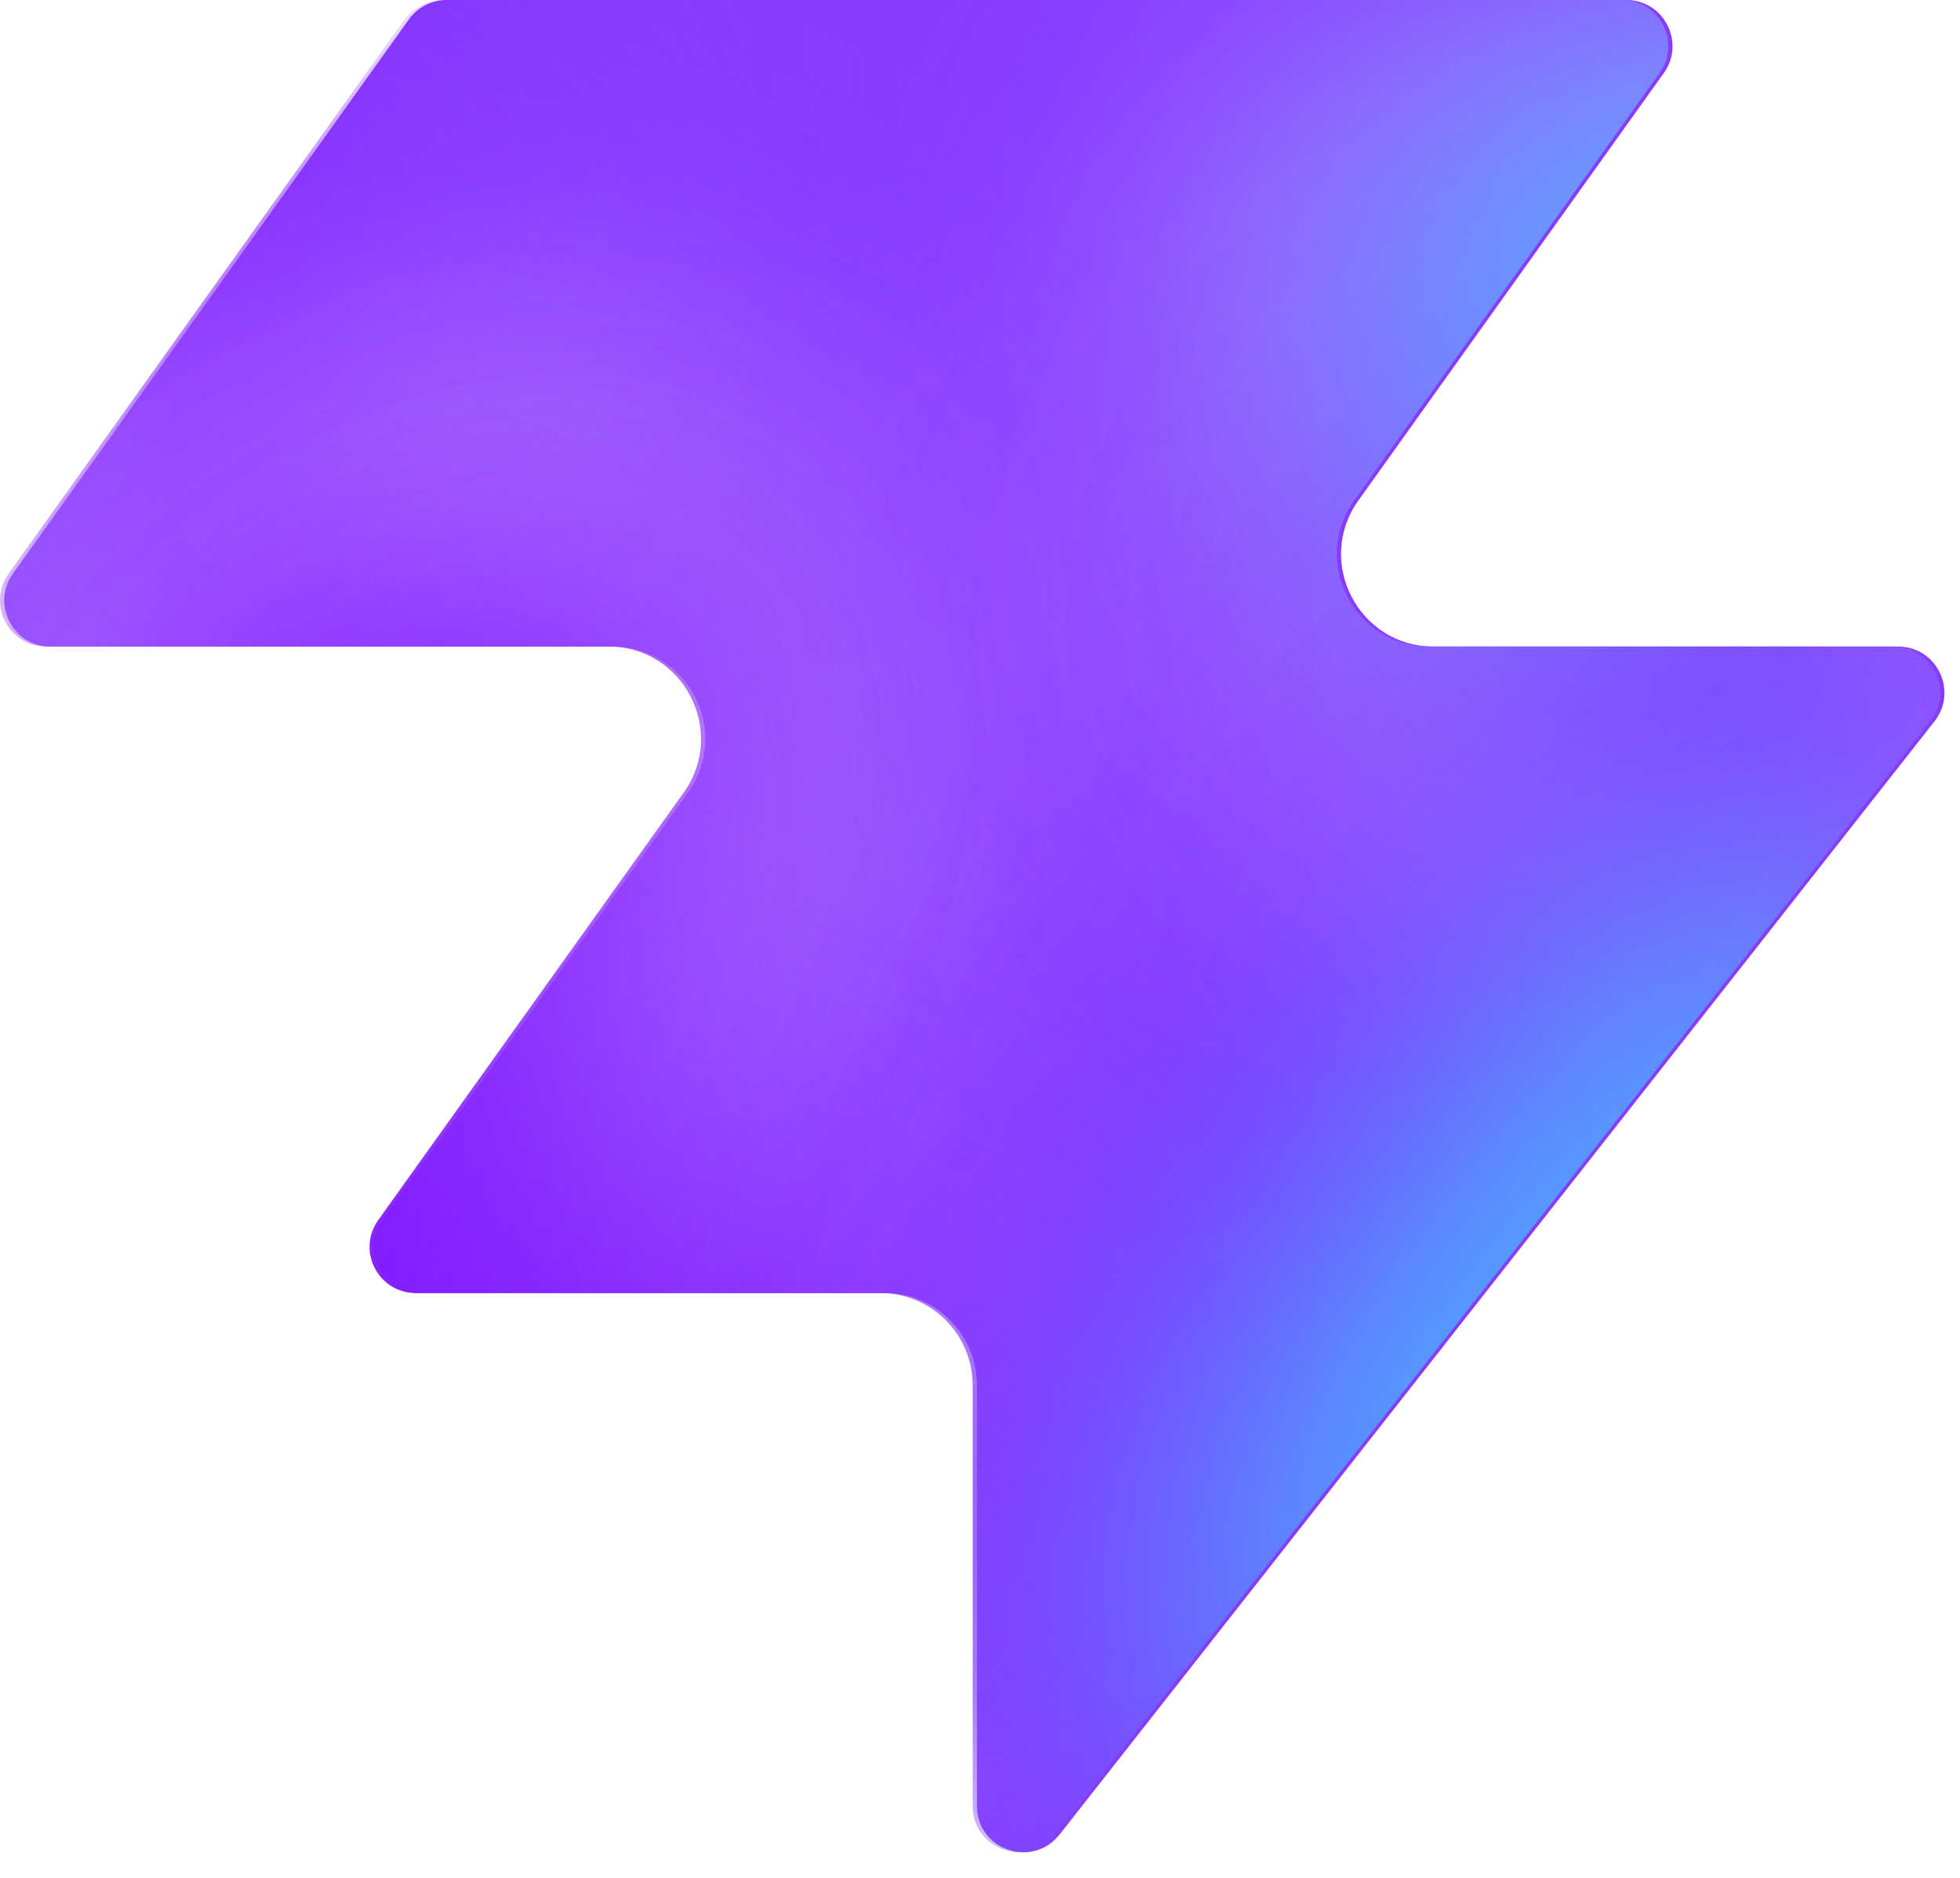
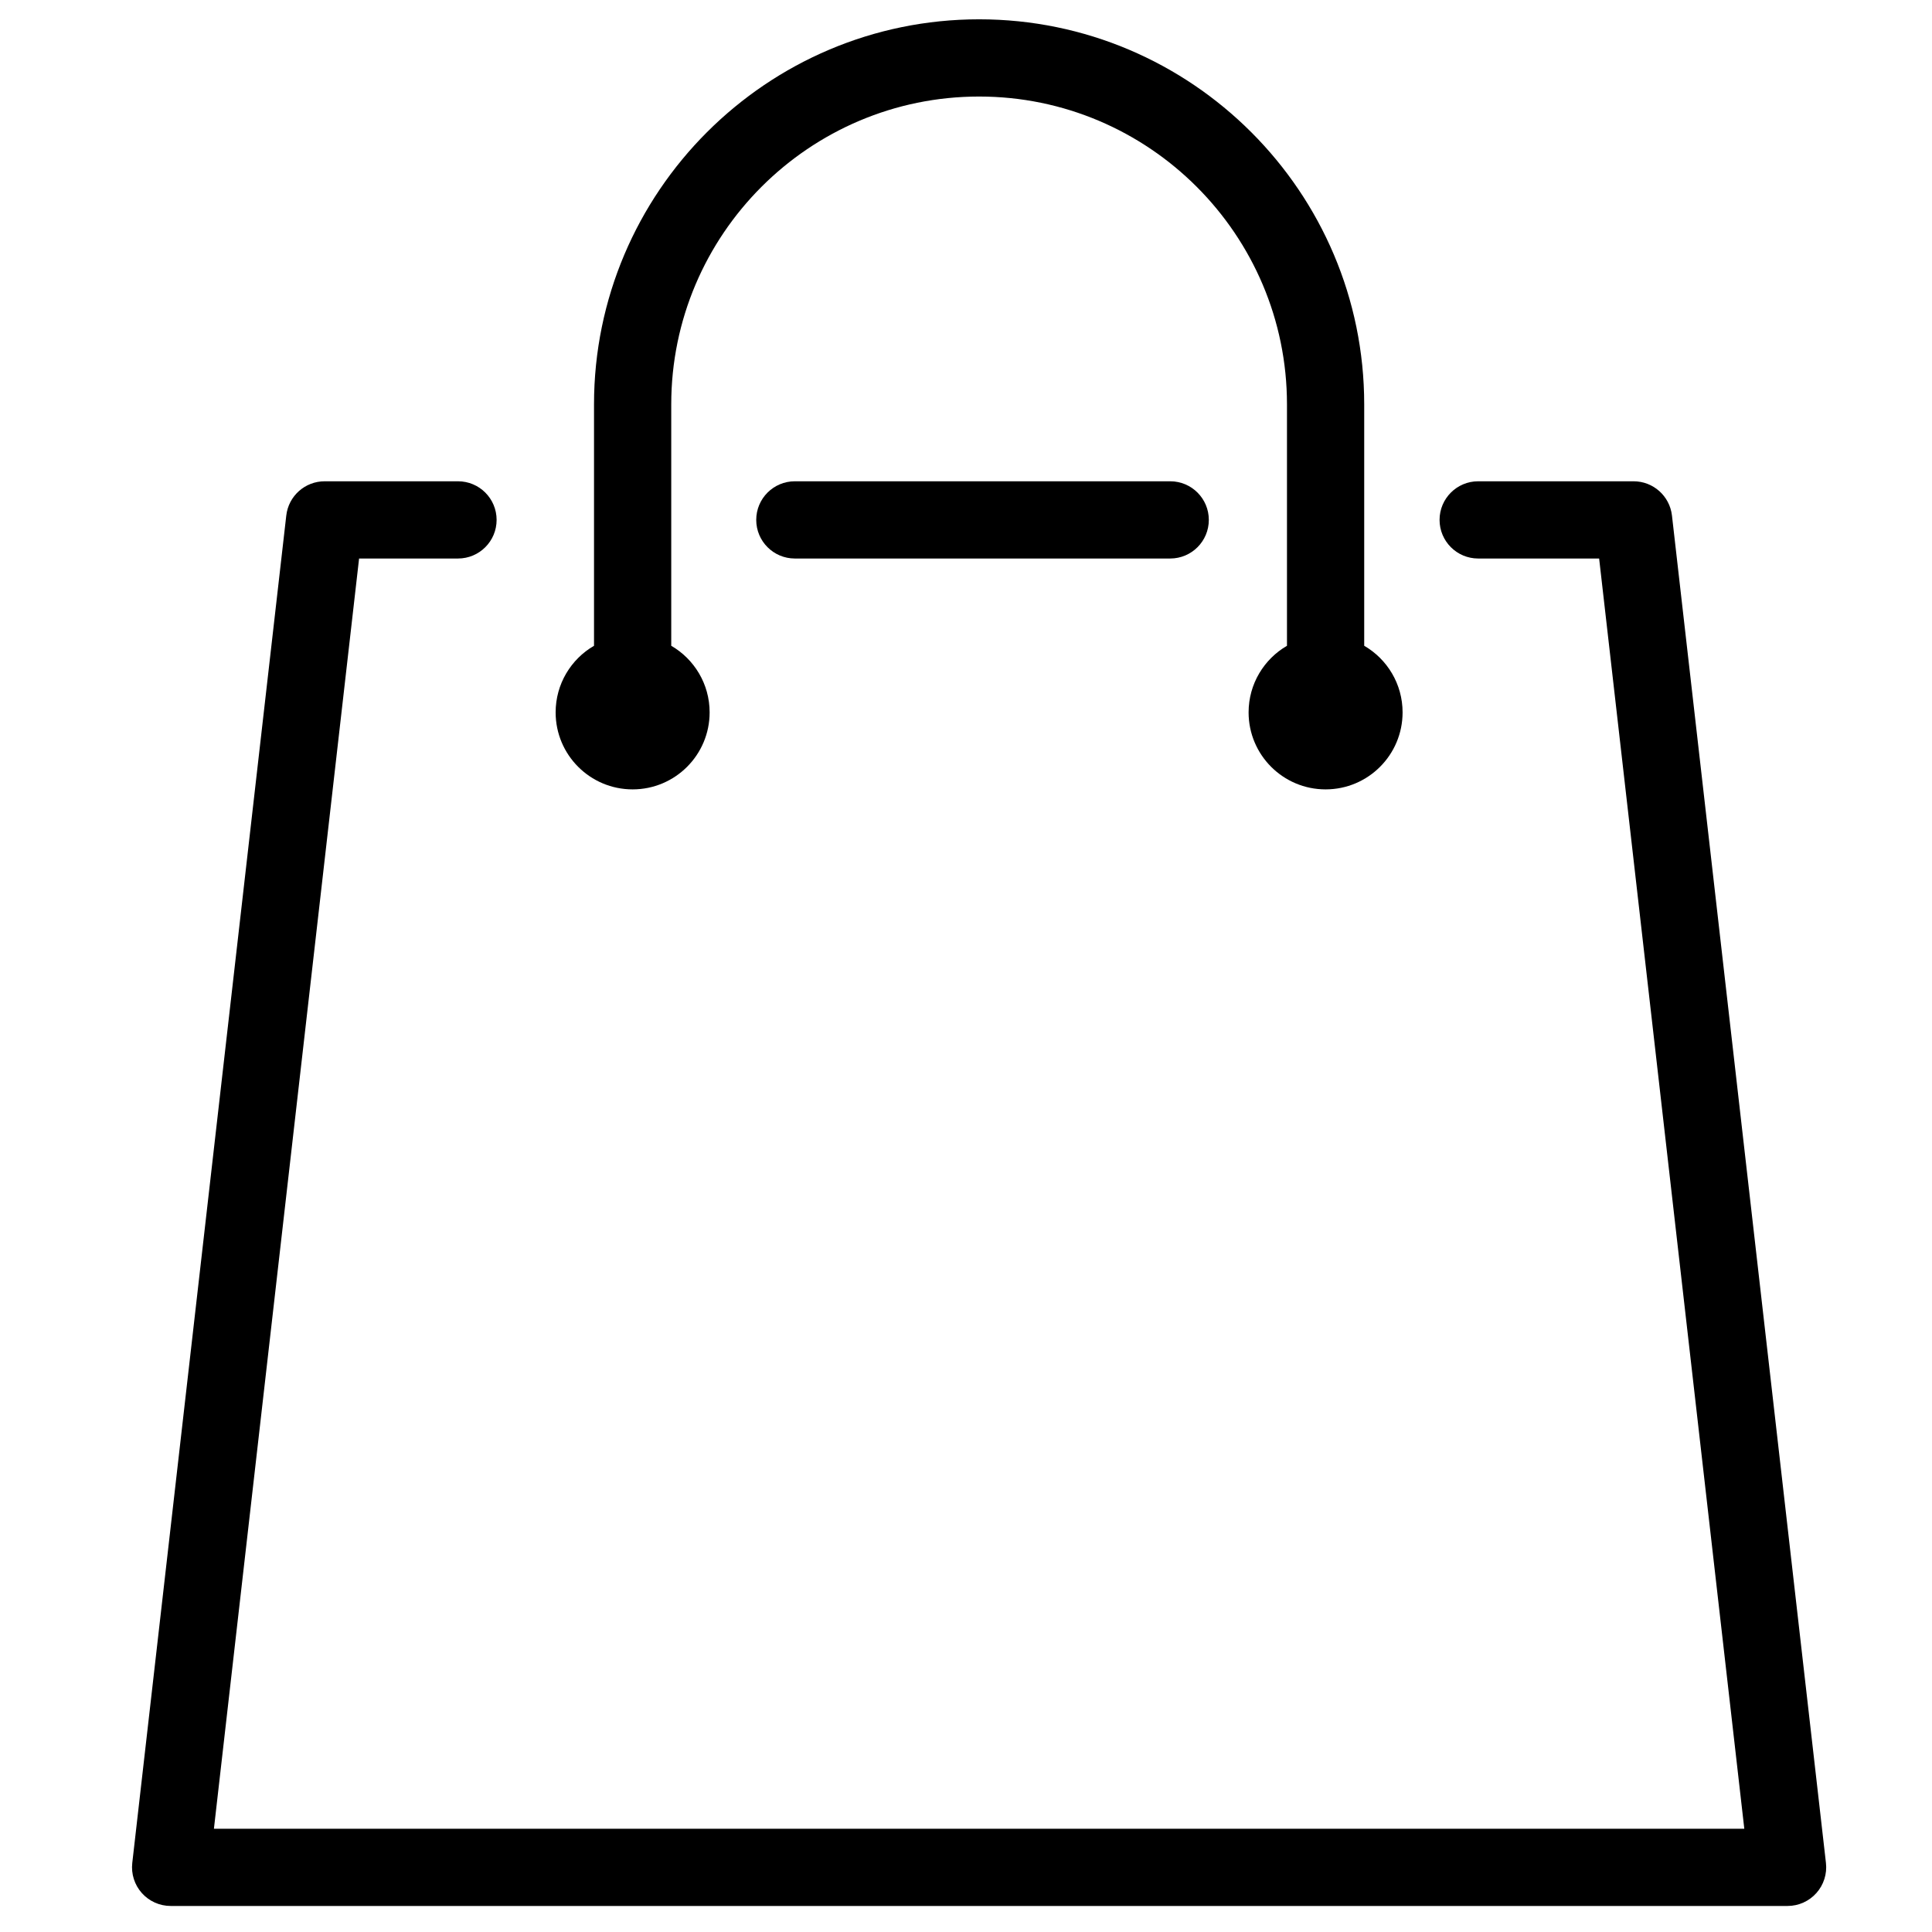
- <svg xmlns="http://www.w3.org/2000/svg" width="48" height="46" fill="none" viewBox="0 0 48 46">
-   <path fill="#863bff" d="M25.946 44.938c-.664.845-2.021.375-2.021-.698V33.937a2.26 2.26 0 0 0-2.262-2.262H10.287c-.92 0-1.456-1.04-.92-1.788l7.48-10.471c1.07-1.497 0-3.578-1.842-3.578H1.237c-.92 0-1.456-1.04-.92-1.788L10.013.474c.214-.297.556-.474.92-.474h28.894c.92 0 1.456 1.04.92 1.788l-7.48 10.471c-1.07 1.498 0 3.579 1.842 3.579h11.377c.943 0 1.473 1.088.89 1.83L25.947 44.94z" style="fill:#863bff;fill:color(display-p3 .525 .23 1);fill-opacity:1" />
-   <mask id="a" width="48" height="46" x="0" y="0" maskUnits="userSpaceOnUse" style="mask-type:alpha">
-     <path fill="#000" d="M25.842 44.938c-.664.844-2.021.375-2.021-.698V33.937a2.26 2.26 0 0 0-2.262-2.262H10.183c-.92 0-1.456-1.04-.92-1.788l7.48-10.471c1.07-1.498 0-3.579-1.842-3.579H1.133c-.92 0-1.456-1.04-.92-1.787L9.91.473c.214-.297.556-.474.92-.474h28.894c.92 0 1.456 1.04.92 1.788l-7.48 10.471c-1.07 1.498 0 3.578 1.842 3.578h11.377c.943 0 1.473 1.088.89 1.832L25.843 44.94z" style="fill:#000;fill-opacity:1" />
-   </mask>
-   <g mask="url(#a)">
-     <g filter="url(#b)">
-       <ellipse cx="5.508" cy="14.704" fill="#ede6ff" rx="5.508" ry="14.704" style="fill:#ede6ff;fill:color(display-p3 .927 .903 1);fill-opacity:1" transform="matrix(.00324 1 1 -.00324 -4.47 31.516)" />
-     </g>
-     <g filter="url(#c)">
-       <ellipse cx="10.399" cy="29.851" fill="#ede6ff" rx="10.399" ry="29.851" style="fill:#ede6ff;fill:color(display-p3 .927 .903 1);fill-opacity:1" transform="matrix(.00324 1 1 -.00324 -39.328 7.883)" />
-     </g>
-     <g filter="url(#d)">
-       <ellipse cx="5.508" cy="30.487" fill="#7e14ff" rx="5.508" ry="30.487" style="fill:#7e14ff;fill:color(display-p3 .492 .077 1);fill-opacity:1" transform="rotate(89.814 -25.913 -14.639)scale(1 -1)" />
-     </g>
-     <g filter="url(#e)">
-       <ellipse cx="5.508" cy="30.599" fill="#7e14ff" rx="5.508" ry="30.599" style="fill:#7e14ff;fill:color(display-p3 .492 .077 1);fill-opacity:1" transform="rotate(89.814 -32.644 -3.334)scale(1 -1)" />
-     </g>
-     <g filter="url(#f)">
-       <ellipse cx="5.508" cy="30.599" fill="#7e14ff" rx="5.508" ry="30.599" style="fill:#7e14ff;fill:color(display-p3 .492 .077 1);fill-opacity:1" transform="matrix(.00324 1 1 -.00324 -34.34 30.47)" />
-     </g>
-     <g filter="url(#g)">
-       <ellipse cx="14.072" cy="22.078" fill="#ede6ff" rx="14.072" ry="22.078" style="fill:#ede6ff;fill:color(display-p3 .927 .903 1);fill-opacity:1" transform="rotate(93.35 24.506 48.493)scale(-1 1)" />
-     </g>
-     <g filter="url(#h)">
-       <ellipse cx="3.47" cy="21.501" fill="#7e14ff" rx="3.47" ry="21.501" style="fill:#7e14ff;fill:color(display-p3 .492 .077 1);fill-opacity:1" transform="rotate(89.009 28.708 47.59)scale(-1 1)" />
-     </g>
-     <g filter="url(#i)">
-       <ellipse cx="3.47" cy="21.501" fill="#7e14ff" rx="3.47" ry="21.501" style="fill:#7e14ff;fill:color(display-p3 .492 .077 1);fill-opacity:1" transform="rotate(89.009 28.708 47.59)scale(-1 1)" />
-     </g>
-     <g filter="url(#j)">
-       <ellipse cx=".387" cy="8.972" fill="#7e14ff" rx="4.407" ry="29.108" style="fill:#7e14ff;fill:color(display-p3 .492 .077 1);fill-opacity:1" transform="rotate(39.51 .387 8.972)" />
-     </g>
-     <g filter="url(#k)">
-       <ellipse cx="47.523" cy="-6.092" fill="#7e14ff" rx="4.407" ry="29.108" style="fill:#7e14ff;fill:color(display-p3 .492 .077 1);fill-opacity:1" transform="rotate(37.892 47.523 -6.092)" />
-     </g>
-     <g filter="url(#l)">
-       <ellipse cx="41.412" cy="6.333" fill="#47bfff" rx="5.971" ry="9.665" style="fill:#47bfff;fill:color(display-p3 .28 .748 1);fill-opacity:1" transform="rotate(37.892 41.412 6.333)" />
-     </g>
-     <g filter="url(#m)">
-       <ellipse cx="-1.879" cy="38.332" fill="#7e14ff" rx="4.407" ry="29.108" style="fill:#7e14ff;fill:color(display-p3 .492 .077 1);fill-opacity:1" transform="rotate(37.892 -1.88 38.332)" />
-     </g>
-     <g filter="url(#n)">
-       <ellipse cx="-1.879" cy="38.332" fill="#7e14ff" rx="4.407" ry="29.108" style="fill:#7e14ff;fill:color(display-p3 .492 .077 1);fill-opacity:1" transform="rotate(37.892 -1.88 38.332)" />
-     </g>
-     <g filter="url(#o)">
-       <ellipse cx="35.651" cy="29.907" fill="#7e14ff" rx="4.407" ry="29.108" style="fill:#7e14ff;fill:color(display-p3 .492 .077 1);fill-opacity:1" transform="rotate(37.892 35.651 29.907)" />
-     </g>
-     <g filter="url(#p)">
-       <ellipse cx="38.418" cy="32.4" fill="#47bfff" rx="5.971" ry="15.297" style="fill:#47bfff;fill:color(display-p3 .28 .748 1);fill-opacity:1" transform="rotate(37.892 38.418 32.4)" />
-     </g>
-   </g>
-   <defs>
-     <filter id="b" width="60.045" height="41.654" x="-19.77" y="16.149" color-interpolation-filters="sRGB" filterUnits="userSpaceOnUse">
-       <feFlood flood-opacity="0" result="BackgroundImageFix" />
-       <feBlend in="SourceGraphic" in2="BackgroundImageFix" result="shape" />
-       <feGaussianBlur result="effect1_foregroundBlur_2002_17158" stdDeviation="7.659" />
-     </filter>
-     <filter id="c" width="90.34" height="51.437" x="-54.613" y="-7.533" color-interpolation-filters="sRGB" filterUnits="userSpaceOnUse">
-       <feFlood flood-opacity="0" result="BackgroundImageFix" />
-       <feBlend in="SourceGraphic" in2="BackgroundImageFix" result="shape" />
-       <feGaussianBlur result="effect1_foregroundBlur_2002_17158" stdDeviation="7.659" />
-     </filter>
-     <filter id="d" width="79.355" height="29.4" x="-49.64" y="2.03" color-interpolation-filters="sRGB" filterUnits="userSpaceOnUse">
-       <feFlood flood-opacity="0" result="BackgroundImageFix" />
-       <feBlend in="SourceGraphic" in2="BackgroundImageFix" result="shape" />
-       <feGaussianBlur result="effect1_foregroundBlur_2002_17158" stdDeviation="4.596" />
-     </filter>
-     <filter id="e" width="79.579" height="29.4" x="-45.045" y="20.029" color-interpolation-filters="sRGB" filterUnits="userSpaceOnUse">
-       <feFlood flood-opacity="0" result="BackgroundImageFix" />
-       <feBlend in="SourceGraphic" in2="BackgroundImageFix" result="shape" />
-       <feGaussianBlur result="effect1_foregroundBlur_2002_17158" stdDeviation="4.596" />
-     </filter>
-     <filter id="f" width="79.579" height="29.4" x="-43.513" y="21.178" color-interpolation-filters="sRGB" filterUnits="userSpaceOnUse">
-       <feFlood flood-opacity="0" result="BackgroundImageFix" />
-       <feBlend in="SourceGraphic" in2="BackgroundImageFix" result="shape" />
-       <feGaussianBlur result="effect1_foregroundBlur_2002_17158" stdDeviation="4.596" />
-     </filter>
-     <filter id="g" width="74.749" height="58.852" x="15.756" y="-17.901" color-interpolation-filters="sRGB" filterUnits="userSpaceOnUse">
-       <feFlood flood-opacity="0" result="BackgroundImageFix" />
-       <feBlend in="SourceGraphic" in2="BackgroundImageFix" result="shape" />
-       <feGaussianBlur result="effect1_foregroundBlur_2002_17158" stdDeviation="7.659" />
-     </filter>
-     <filter id="h" width="61.377" height="25.362" x="23.548" y="2.284" color-interpolation-filters="sRGB" filterUnits="userSpaceOnUse">
-       <feFlood flood-opacity="0" result="BackgroundImageFix" />
-       <feBlend in="SourceGraphic" in2="BackgroundImageFix" result="shape" />
-       <feGaussianBlur result="effect1_foregroundBlur_2002_17158" stdDeviation="4.596" />
-     </filter>
-     <filter id="i" width="61.377" height="25.362" x="23.548" y="2.284" color-interpolation-filters="sRGB" filterUnits="userSpaceOnUse">
-       <feFlood flood-opacity="0" result="BackgroundImageFix" />
-       <feBlend in="SourceGraphic" in2="BackgroundImageFix" result="shape" />
-       <feGaussianBlur result="effect1_foregroundBlur_2002_17158" stdDeviation="4.596" />
-     </filter>
-     <filter id="j" width="56.045" height="63.649" x="-27.636" y="-22.853" color-interpolation-filters="sRGB" filterUnits="userSpaceOnUse">
-       <feFlood flood-opacity="0" result="BackgroundImageFix" />
-       <feBlend in="SourceGraphic" in2="BackgroundImageFix" result="shape" />
-       <feGaussianBlur result="effect1_foregroundBlur_2002_17158" stdDeviation="4.596" />
-     </filter>
-     <filter id="k" width="54.814" height="64.646" x="20.116" y="-38.415" color-interpolation-filters="sRGB" filterUnits="userSpaceOnUse">
-       <feFlood flood-opacity="0" result="BackgroundImageFix" />
-       <feBlend in="SourceGraphic" in2="BackgroundImageFix" result="shape" />
-       <feGaussianBlur result="effect1_foregroundBlur_2002_17158" stdDeviation="4.596" />
-     </filter>
-     <filter id="l" width="33.541" height="35.313" x="24.641" y="-11.323" color-interpolation-filters="sRGB" filterUnits="userSpaceOnUse">
-       <feFlood flood-opacity="0" result="BackgroundImageFix" />
-       <feBlend in="SourceGraphic" in2="BackgroundImageFix" result="shape" />
-       <feGaussianBlur result="effect1_foregroundBlur_2002_17158" stdDeviation="4.596" />
-     </filter>
-     <filter id="m" width="54.814" height="64.646" x="-29.286" y="6.009" color-interpolation-filters="sRGB" filterUnits="userSpaceOnUse">
-       <feFlood flood-opacity="0" result="BackgroundImageFix" />
-       <feBlend in="SourceGraphic" in2="BackgroundImageFix" result="shape" />
-       <feGaussianBlur result="effect1_foregroundBlur_2002_17158" stdDeviation="4.596" />
-     </filter>
-     <filter id="n" width="54.814" height="64.646" x="-29.286" y="6.009" color-interpolation-filters="sRGB" filterUnits="userSpaceOnUse">
-       <feFlood flood-opacity="0" result="BackgroundImageFix" />
-       <feBlend in="SourceGraphic" in2="BackgroundImageFix" result="shape" />
-       <feGaussianBlur result="effect1_foregroundBlur_2002_17158" stdDeviation="4.596" />
-     </filter>
-     <filter id="o" width="54.814" height="64.646" x="8.244" y="-2.416" color-interpolation-filters="sRGB" filterUnits="userSpaceOnUse">
-       <feFlood flood-opacity="0" result="BackgroundImageFix" />
-       <feBlend in="SourceGraphic" in2="BackgroundImageFix" result="shape" />
-       <feGaussianBlur result="effect1_foregroundBlur_2002_17158" stdDeviation="4.596" />
-     </filter>
-     <filter id="p" width="39.409" height="43.623" x="18.713" y="10.588" color-interpolation-filters="sRGB" filterUnits="userSpaceOnUse">
-       <feFlood flood-opacity="0" result="BackgroundImageFix" />
-       <feBlend in="SourceGraphic" in2="BackgroundImageFix" result="shape" />
-       <feGaussianBlur result="effect1_foregroundBlur_2002_17158" stdDeviation="4.596" />
-     </filter>
-   </defs>
+ <svg xmlns="http://www.w3.org/2000/svg" class="svg-icon" style="width: 1em; height: 1em;vertical-align: middle;fill: currentColor;overflow: hidden;" viewBox="0 0 1024 1024" version="1.1">
+   <path d="M962.725 1003.352c-3.889 4.359-9.435 6.846-15.268 6.846L90.449 1010.198c-5.833 0-11.389-2.487-15.278-6.846-3.878-4.349-5.72-10.151-5.065-15.943l81.629-714.176c1.177-10.335 9.926-18.143 20.333-18.143l70.68 0c11.308 0 20.466 9.159 20.466 20.466s-9.159 20.466-20.466 20.466l-52.424 0-76.942 673.243 811.134 0-76.942-673.243-64.11 0c-11.297 0-20.466-9.159-20.466-20.466s9.169-20.466 20.466-20.466l82.366 0c10.407 0 19.156 7.808 20.343 18.143l81.619 714.176C968.446 993.201 966.604 999.003 962.725 1003.352z" />
+   <path d="M640.701 275.556c0 11.308-9.159 20.466-20.466 20.466l-198.951 0c-11.308 0-20.466-9.159-20.466-20.466s9.159-20.466 20.466-20.466l198.951 0C631.543 255.09 640.701 264.248 640.701 275.556z" />
+   <path d="M743.4 377.58c0 22.533-18.266 40.809-40.809 40.809-22.533 0-40.809-18.276-40.809-40.809 0-15.073 8.176-28.243 20.343-35.304L682.125 214.342c0-89.979-73.197-163.176-163.176-163.176s-163.176 73.197-163.176 163.176l0 127.934c12.167 7.061 20.343 20.231 20.343 35.304 0 22.533-18.276 40.809-40.809 40.809-22.543 0-40.809-18.276-40.809-40.809 0-15.073 8.176-28.243 20.343-35.304L314.84 214.342c0-112.543 91.565-204.109 204.109-204.109s204.109 91.565 204.109 204.109l0 127.934C735.224 349.336 743.4 362.506 743.4 377.58z" />
</svg>
